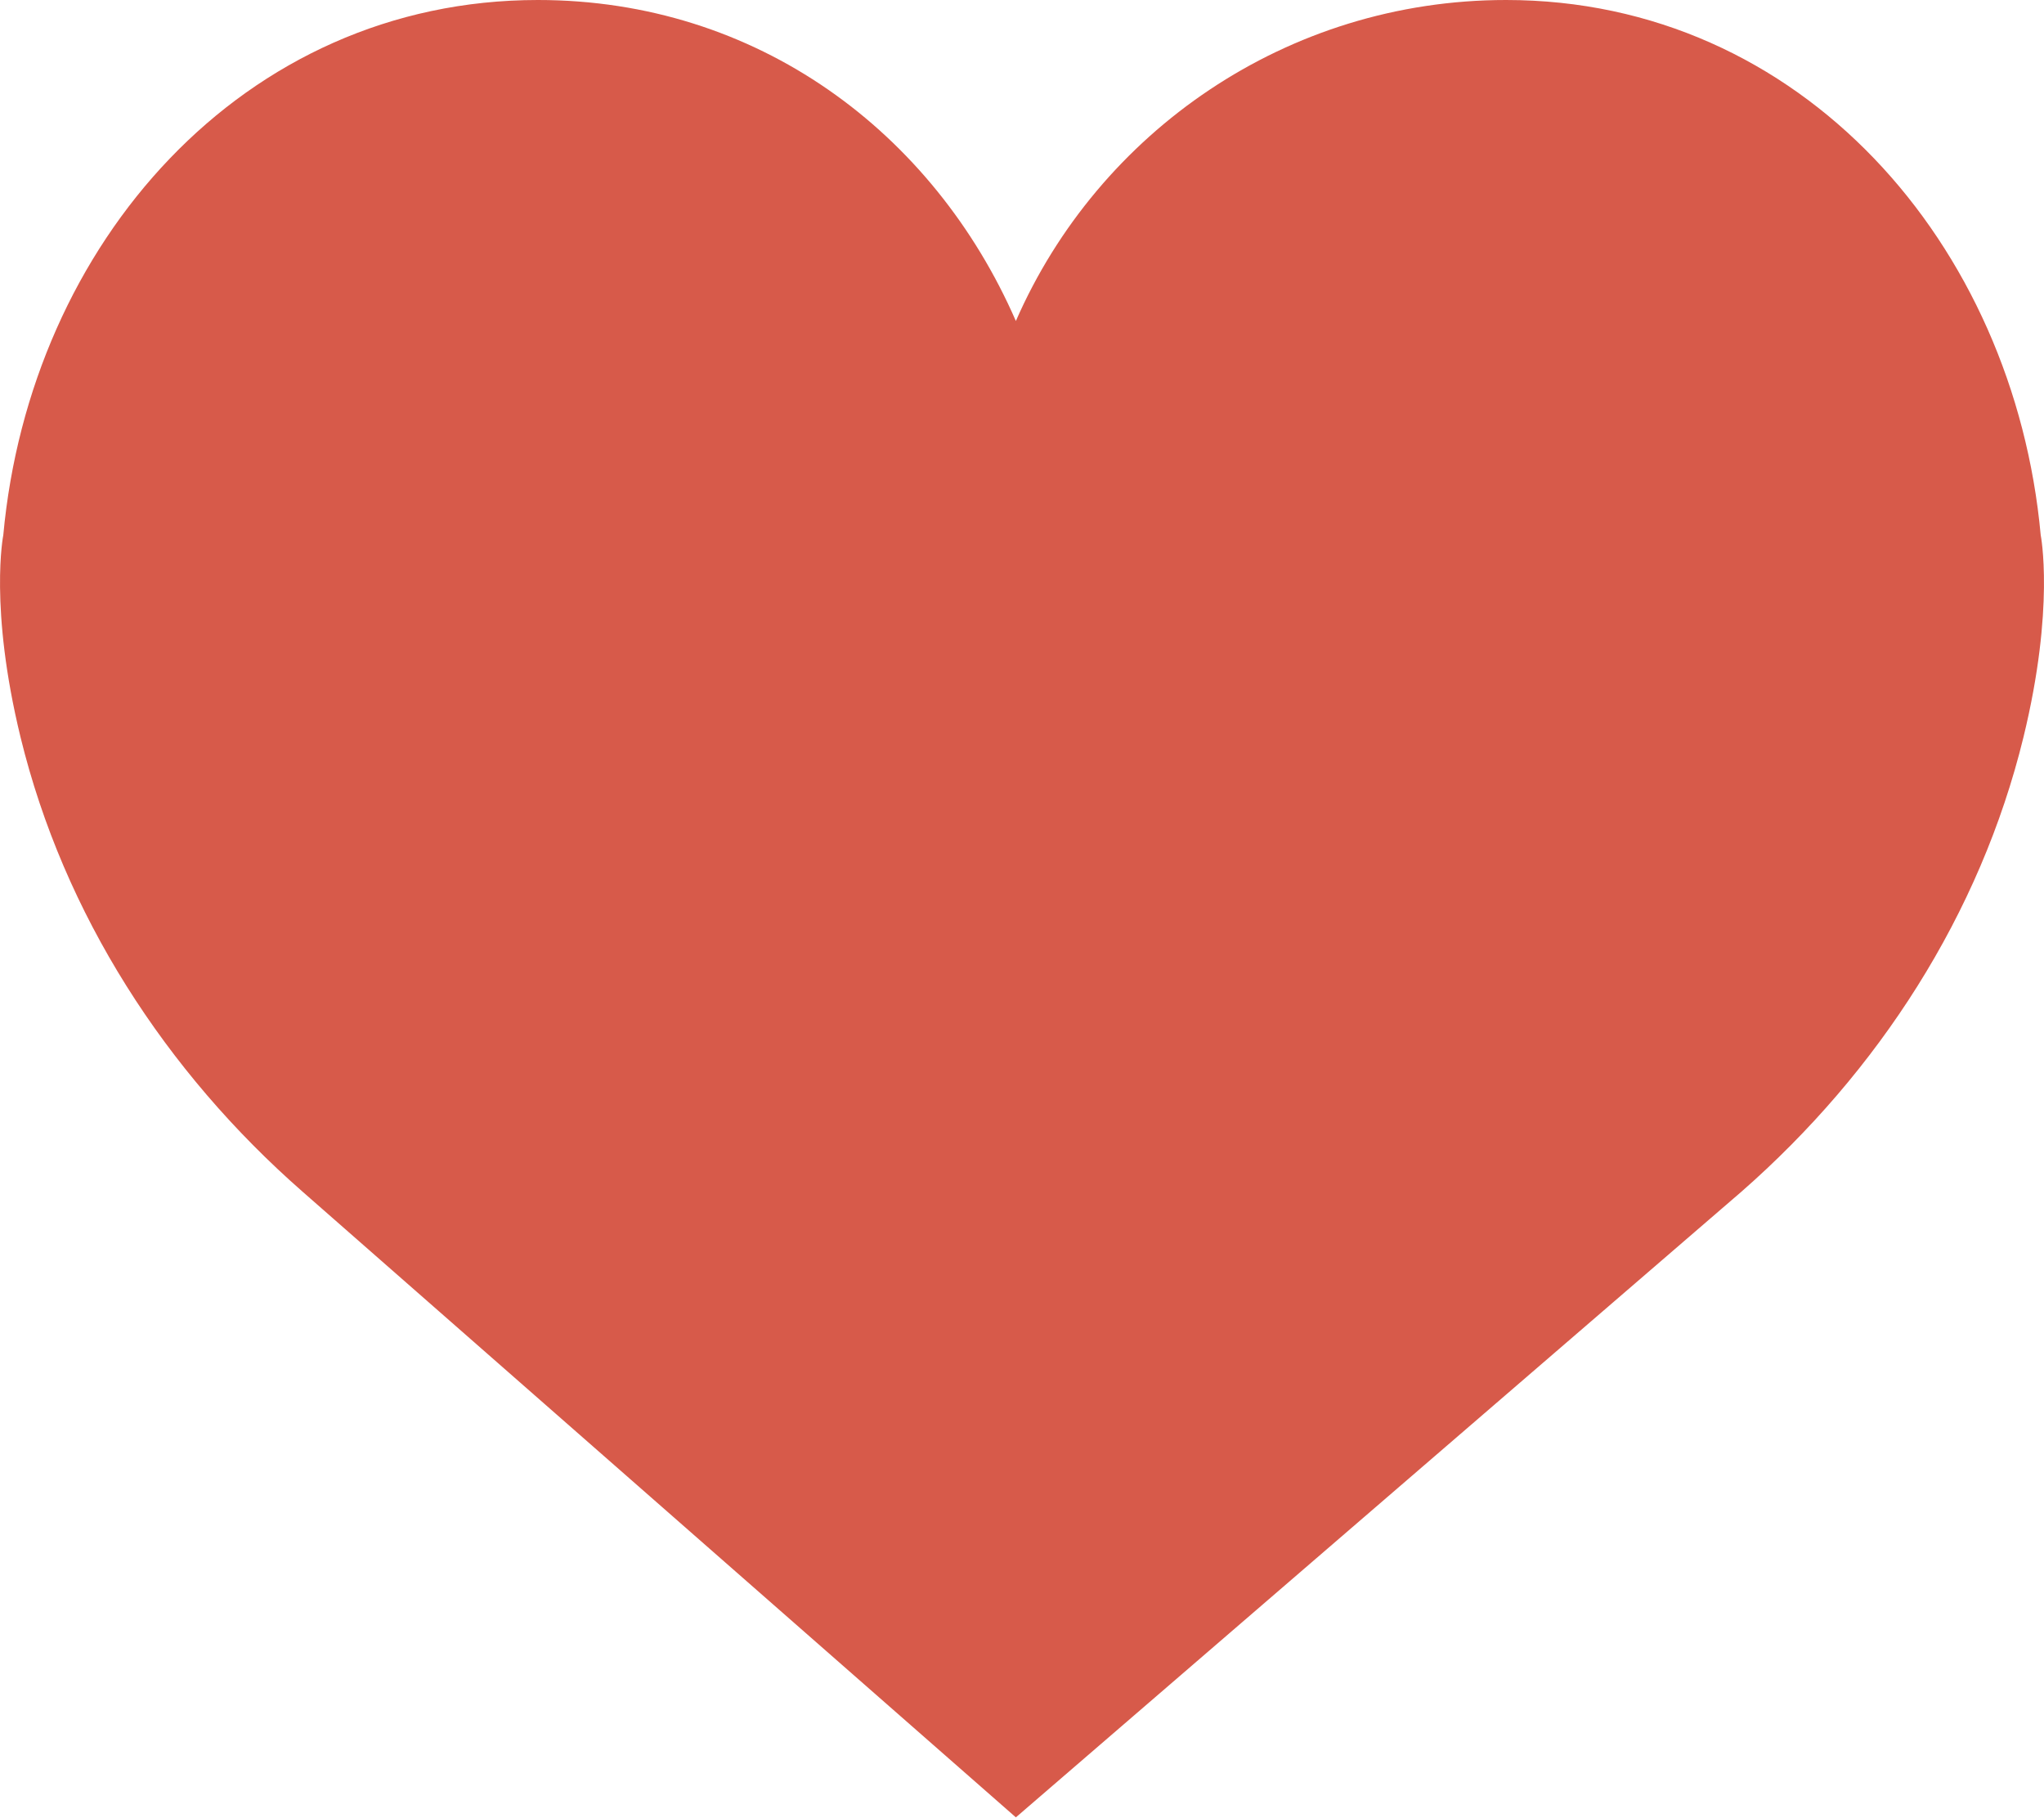
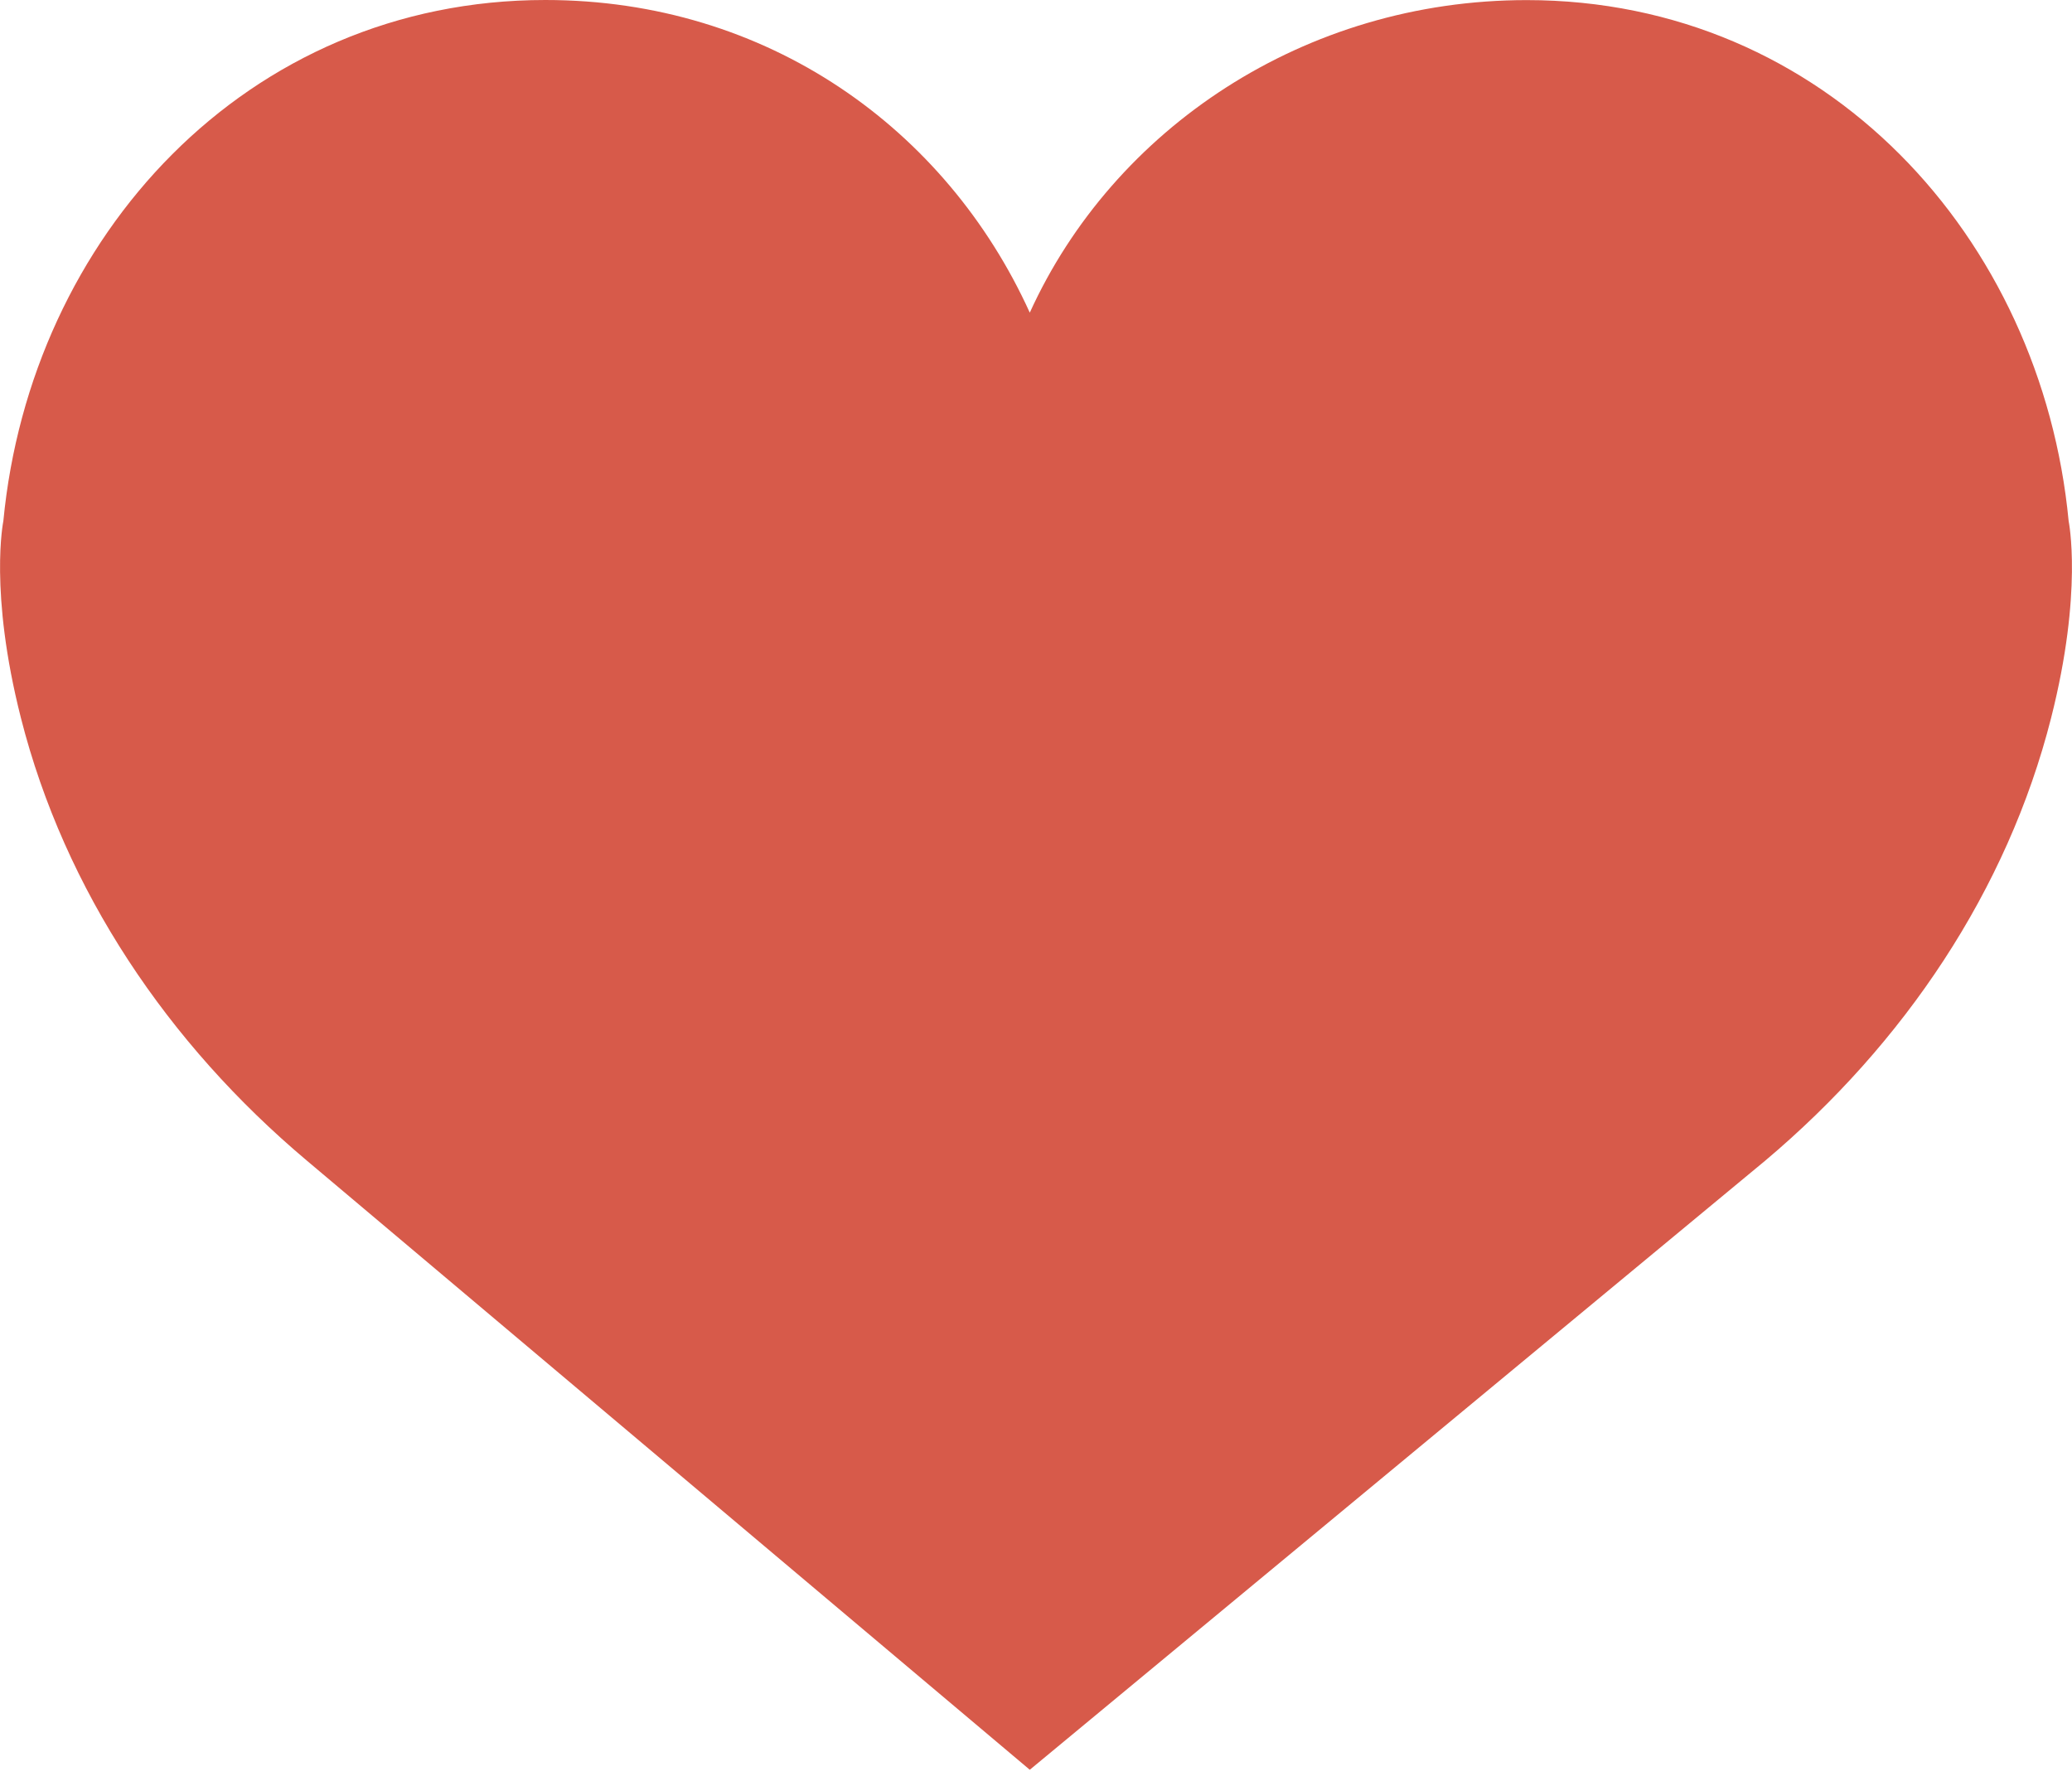
- <svg xmlns="http://www.w3.org/2000/svg" width="18" height="16" viewBox="0 0 18 16" fill="none">
-   <path d="M8.946 2.826C9.673 1.163 11.332 0 13.263 0C15.863 0 17.736 2.15 17.971 4.711C17.971 4.711 18.098 5.347 17.819 6.491C17.438 8.05 16.542 9.435 15.335 10.492L8.946 16L2.665 10.492C1.458 9.435 0.562 8.05 0.181 6.491C-0.098 5.346 0.029 4.711 0.029 4.711C0.264 2.149 2.137 0 4.737 0C6.668 0 8.22 1.163 8.946 2.826Z" fill="#D75A4A" />
+ <svg xmlns="http://www.w3.org/2000/svg" width="21" height="18" viewBox="0 0 21 18" fill="none">
+   <path stroke="null" id="svg_1" fill="#D75A4A" d="m10.437,3.169c0.848,-1.865 2.784,-3.168 5.036,-3.168c3.034,0 5.219,2.409 5.493,5.281c0,0 0.148,0.713 -0.178,1.996c-0.444,1.748 -1.489,3.3 -2.897,4.486l-7.454,6.174l-7.328,-6.175c-1.408,-1.185 -2.453,-2.738 -2.897,-4.486c-0.326,-1.283 -0.178,-1.996 -0.178,-1.996c0.275,-2.872 2.46,-5.281 5.493,-5.281c2.252,0 4.063,1.304 4.91,3.169z" />
</svg>
